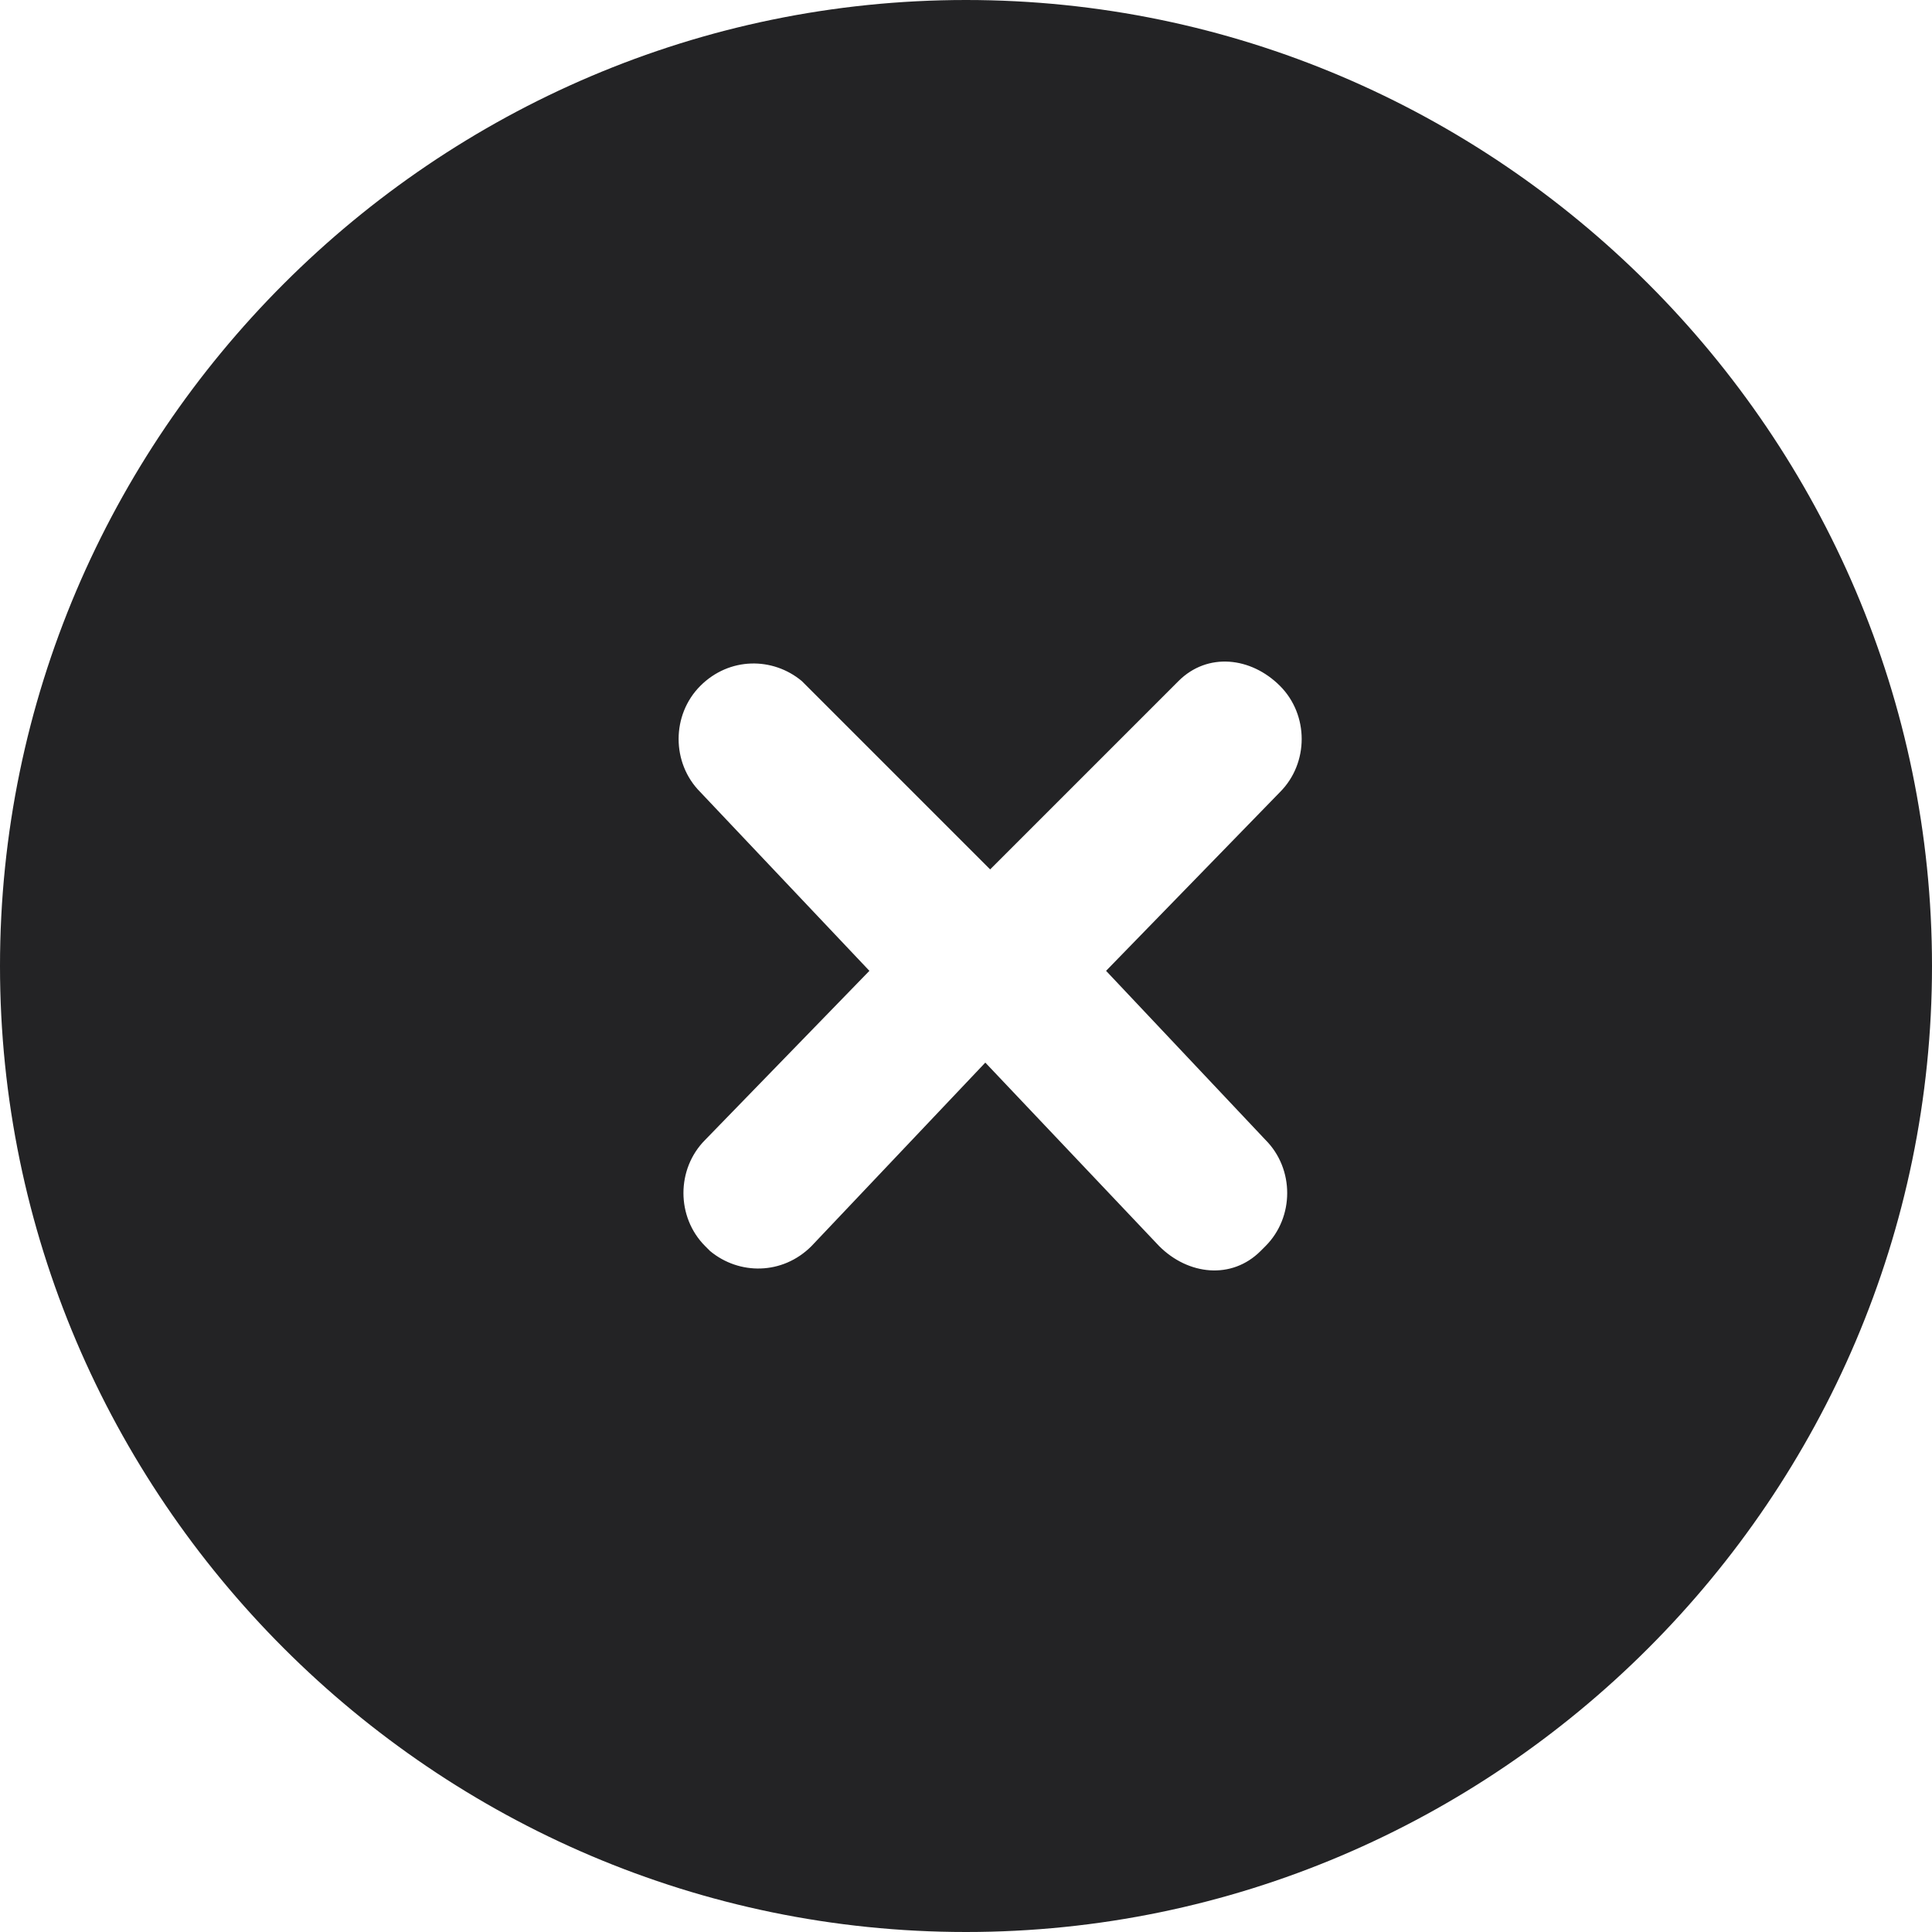
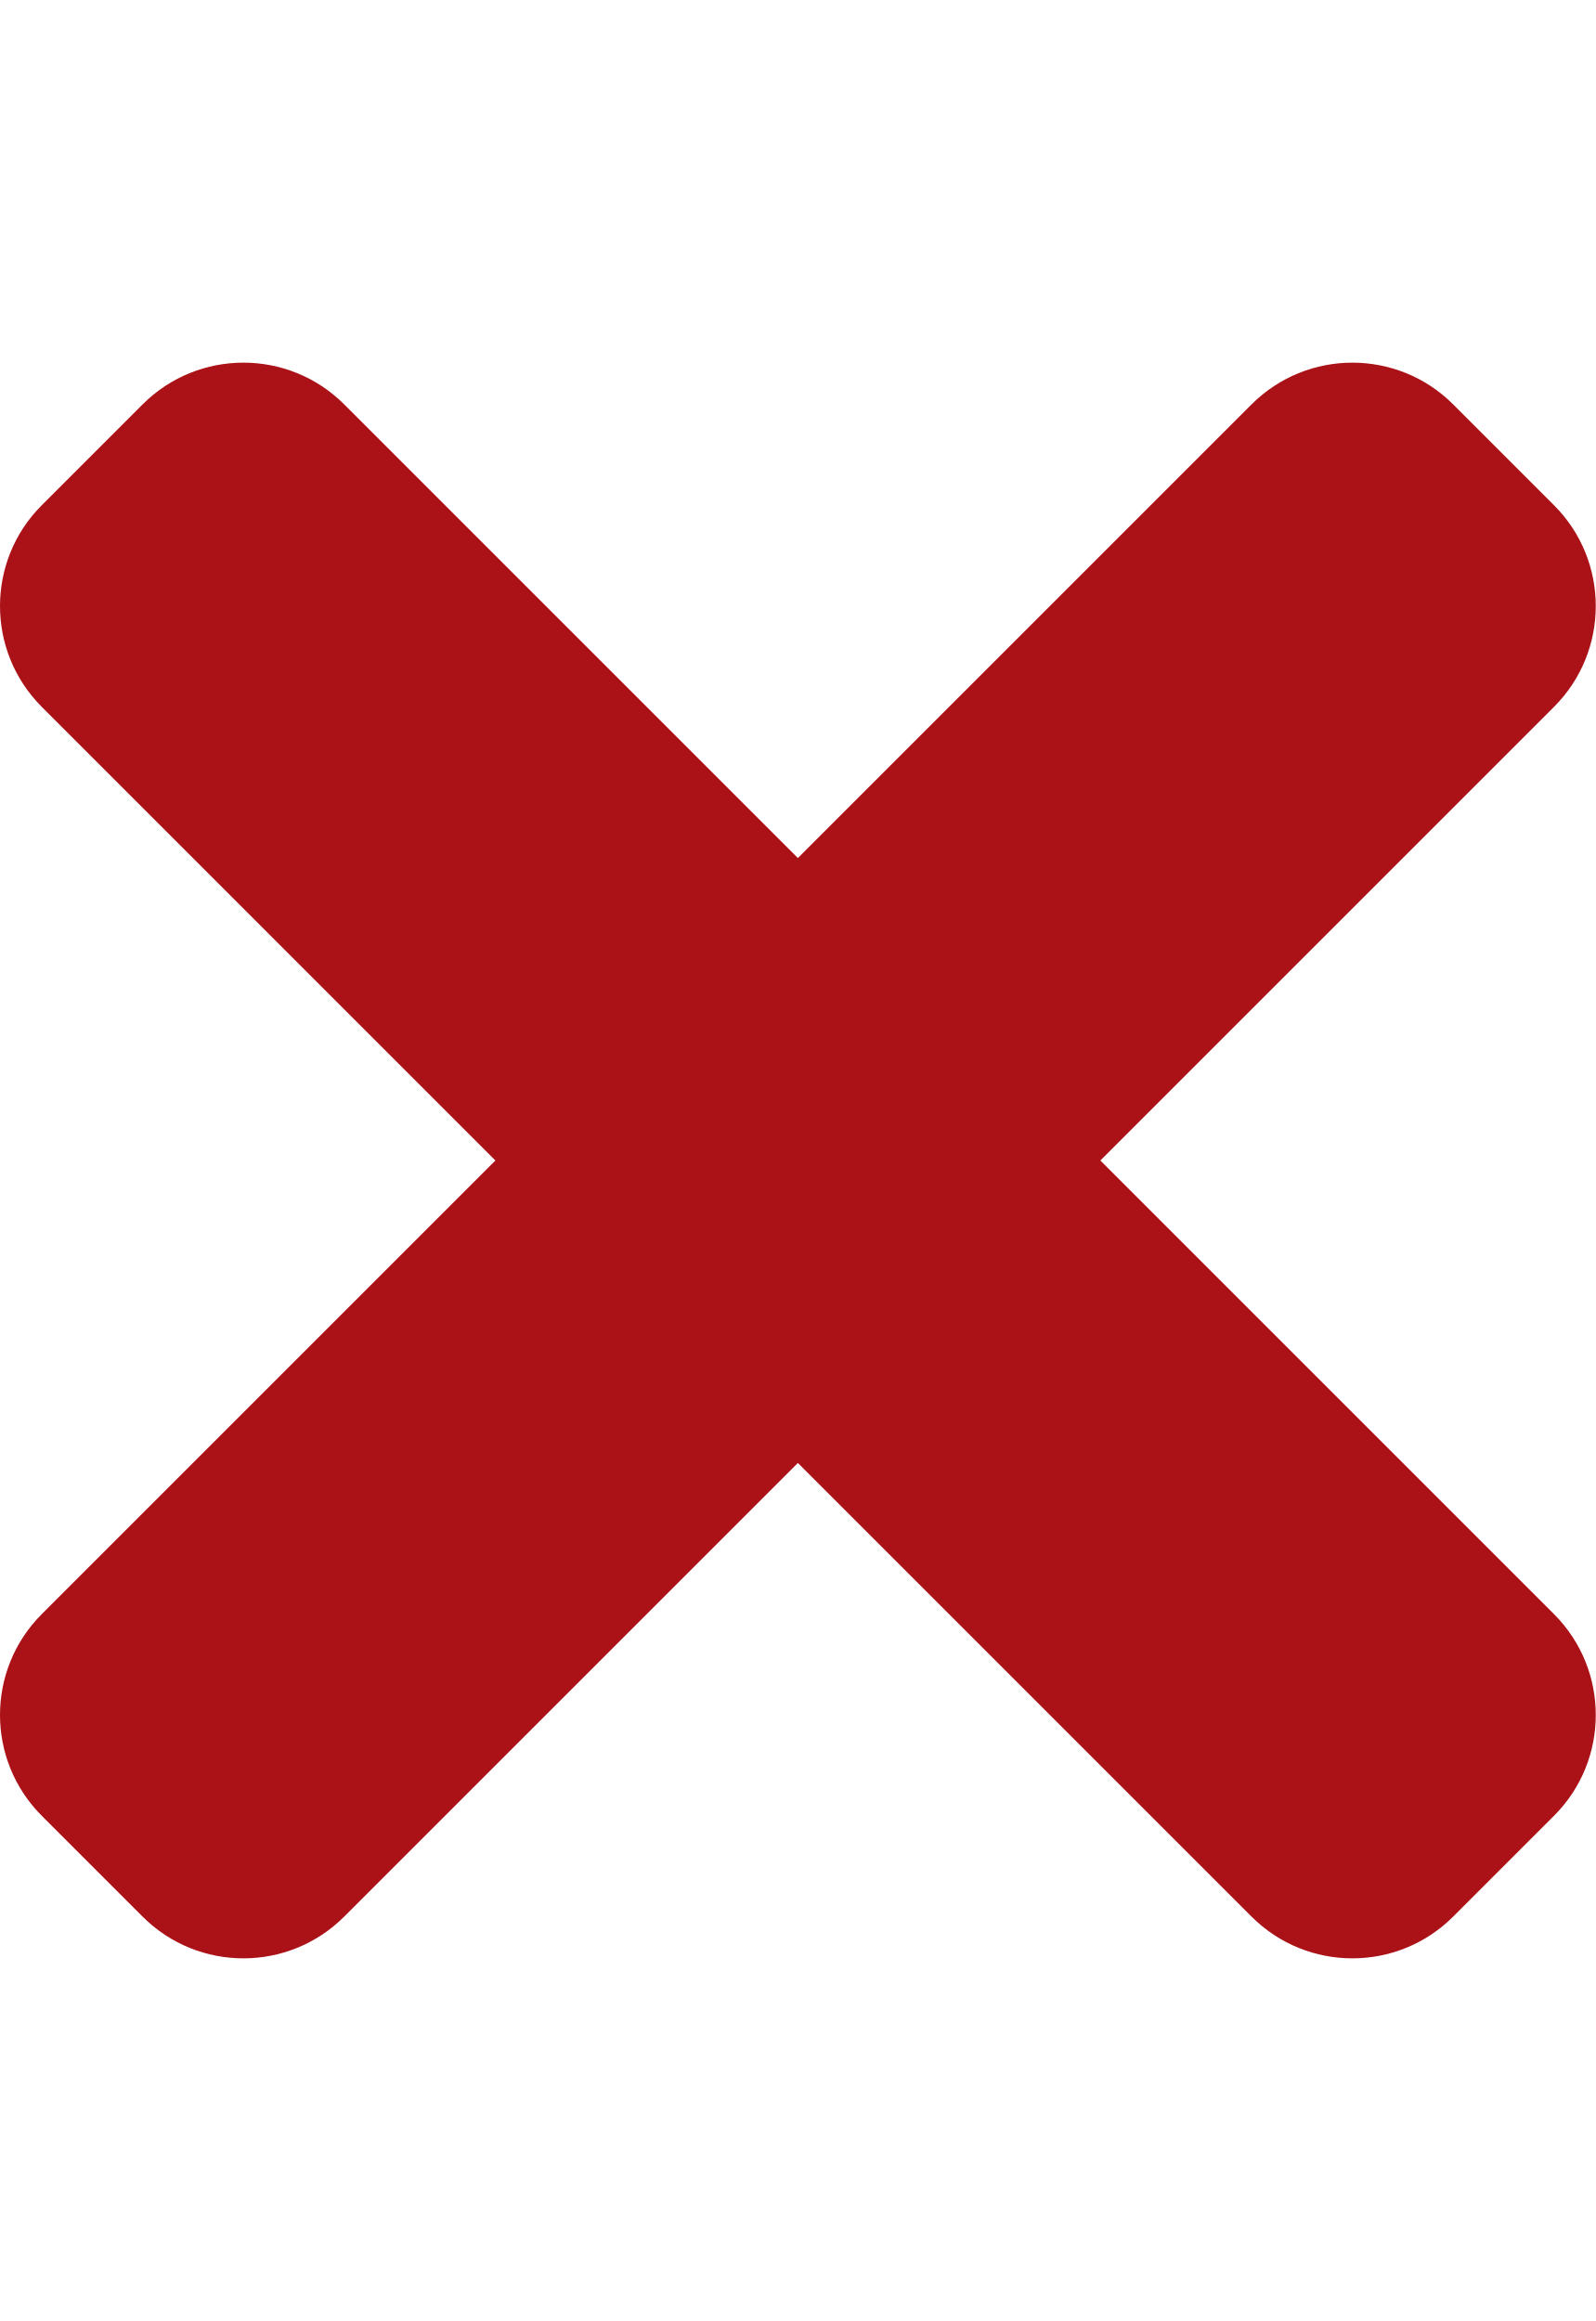
- <svg xmlns="http://www.w3.org/2000/svg" version="1.1" id="Слой_1" x="0px" y="0px" viewBox="0 0 40 40" style="enable-background:new 0 0 40 40;" xml:space="preserve">
-   <style type="text/css">
- 	.st0{fill:#232325;}
- </style>
-   <path class="st0" d="M20,0C9,0,0,9,0,20s9,20,20,20s20-9,20-20S31,0,20,0z M26.2,23.6c0.6,0.6,0.6,1.6,0,2.2l-0.1,0.1  c-0.6,0.6-1.5,0.5-2.1-0.1L20.4,22l-3.6,3.8c-0.6,0.6-1.5,0.6-2.1,0.1l-0.1-0.1c-0.6-0.6-0.6-1.6,0-2.2l3.4-3.5l-3.5-3.7  c-0.6-0.6-0.6-1.6,0-2.2c0.6-0.6,1.5-0.6,2.1-0.1l0.1,0.1l3.8,3.8l3.8-3.8l0.1-0.1c0.6-0.6,1.5-0.5,2.1,0.1s0.6,1.6,0,2.2l-3.6,3.7  L26.2,23.6z" />
+ <svg xmlns="http://www.w3.org/2000/svg" aria-hidden="true" focusable="false" data-prefix="fas" data-icon="times" class="svg-inline--fa fa-times fa-w-11" role="img" viewBox="0 0 352 512">
+   <path fill="#AB1218" d="M242.72 256l100.07-100.07c12.28-12.28 12.28-32.19 0-44.48l-22.24-22.24c-12.28-12.28-32.19-12.28-44.48 0L176 189.28 75.93 89.21c-12.28-12.28-32.19-12.28-44.48 0L9.21 111.45c-12.28 12.28-12.28 32.19 0 44.48L109.28 256 9.21 356.07c-12.28 12.28-12.28 32.19 0 44.48l22.24 22.24c12.28 12.28 32.2 12.28 44.48 0L176 322.72l100.07 100.07c12.28 12.28 32.2 12.28 44.48 0l22.24-22.24c12.28-12.28 12.28-32.19 0-44.48L242.72 256z" />
</svg>
